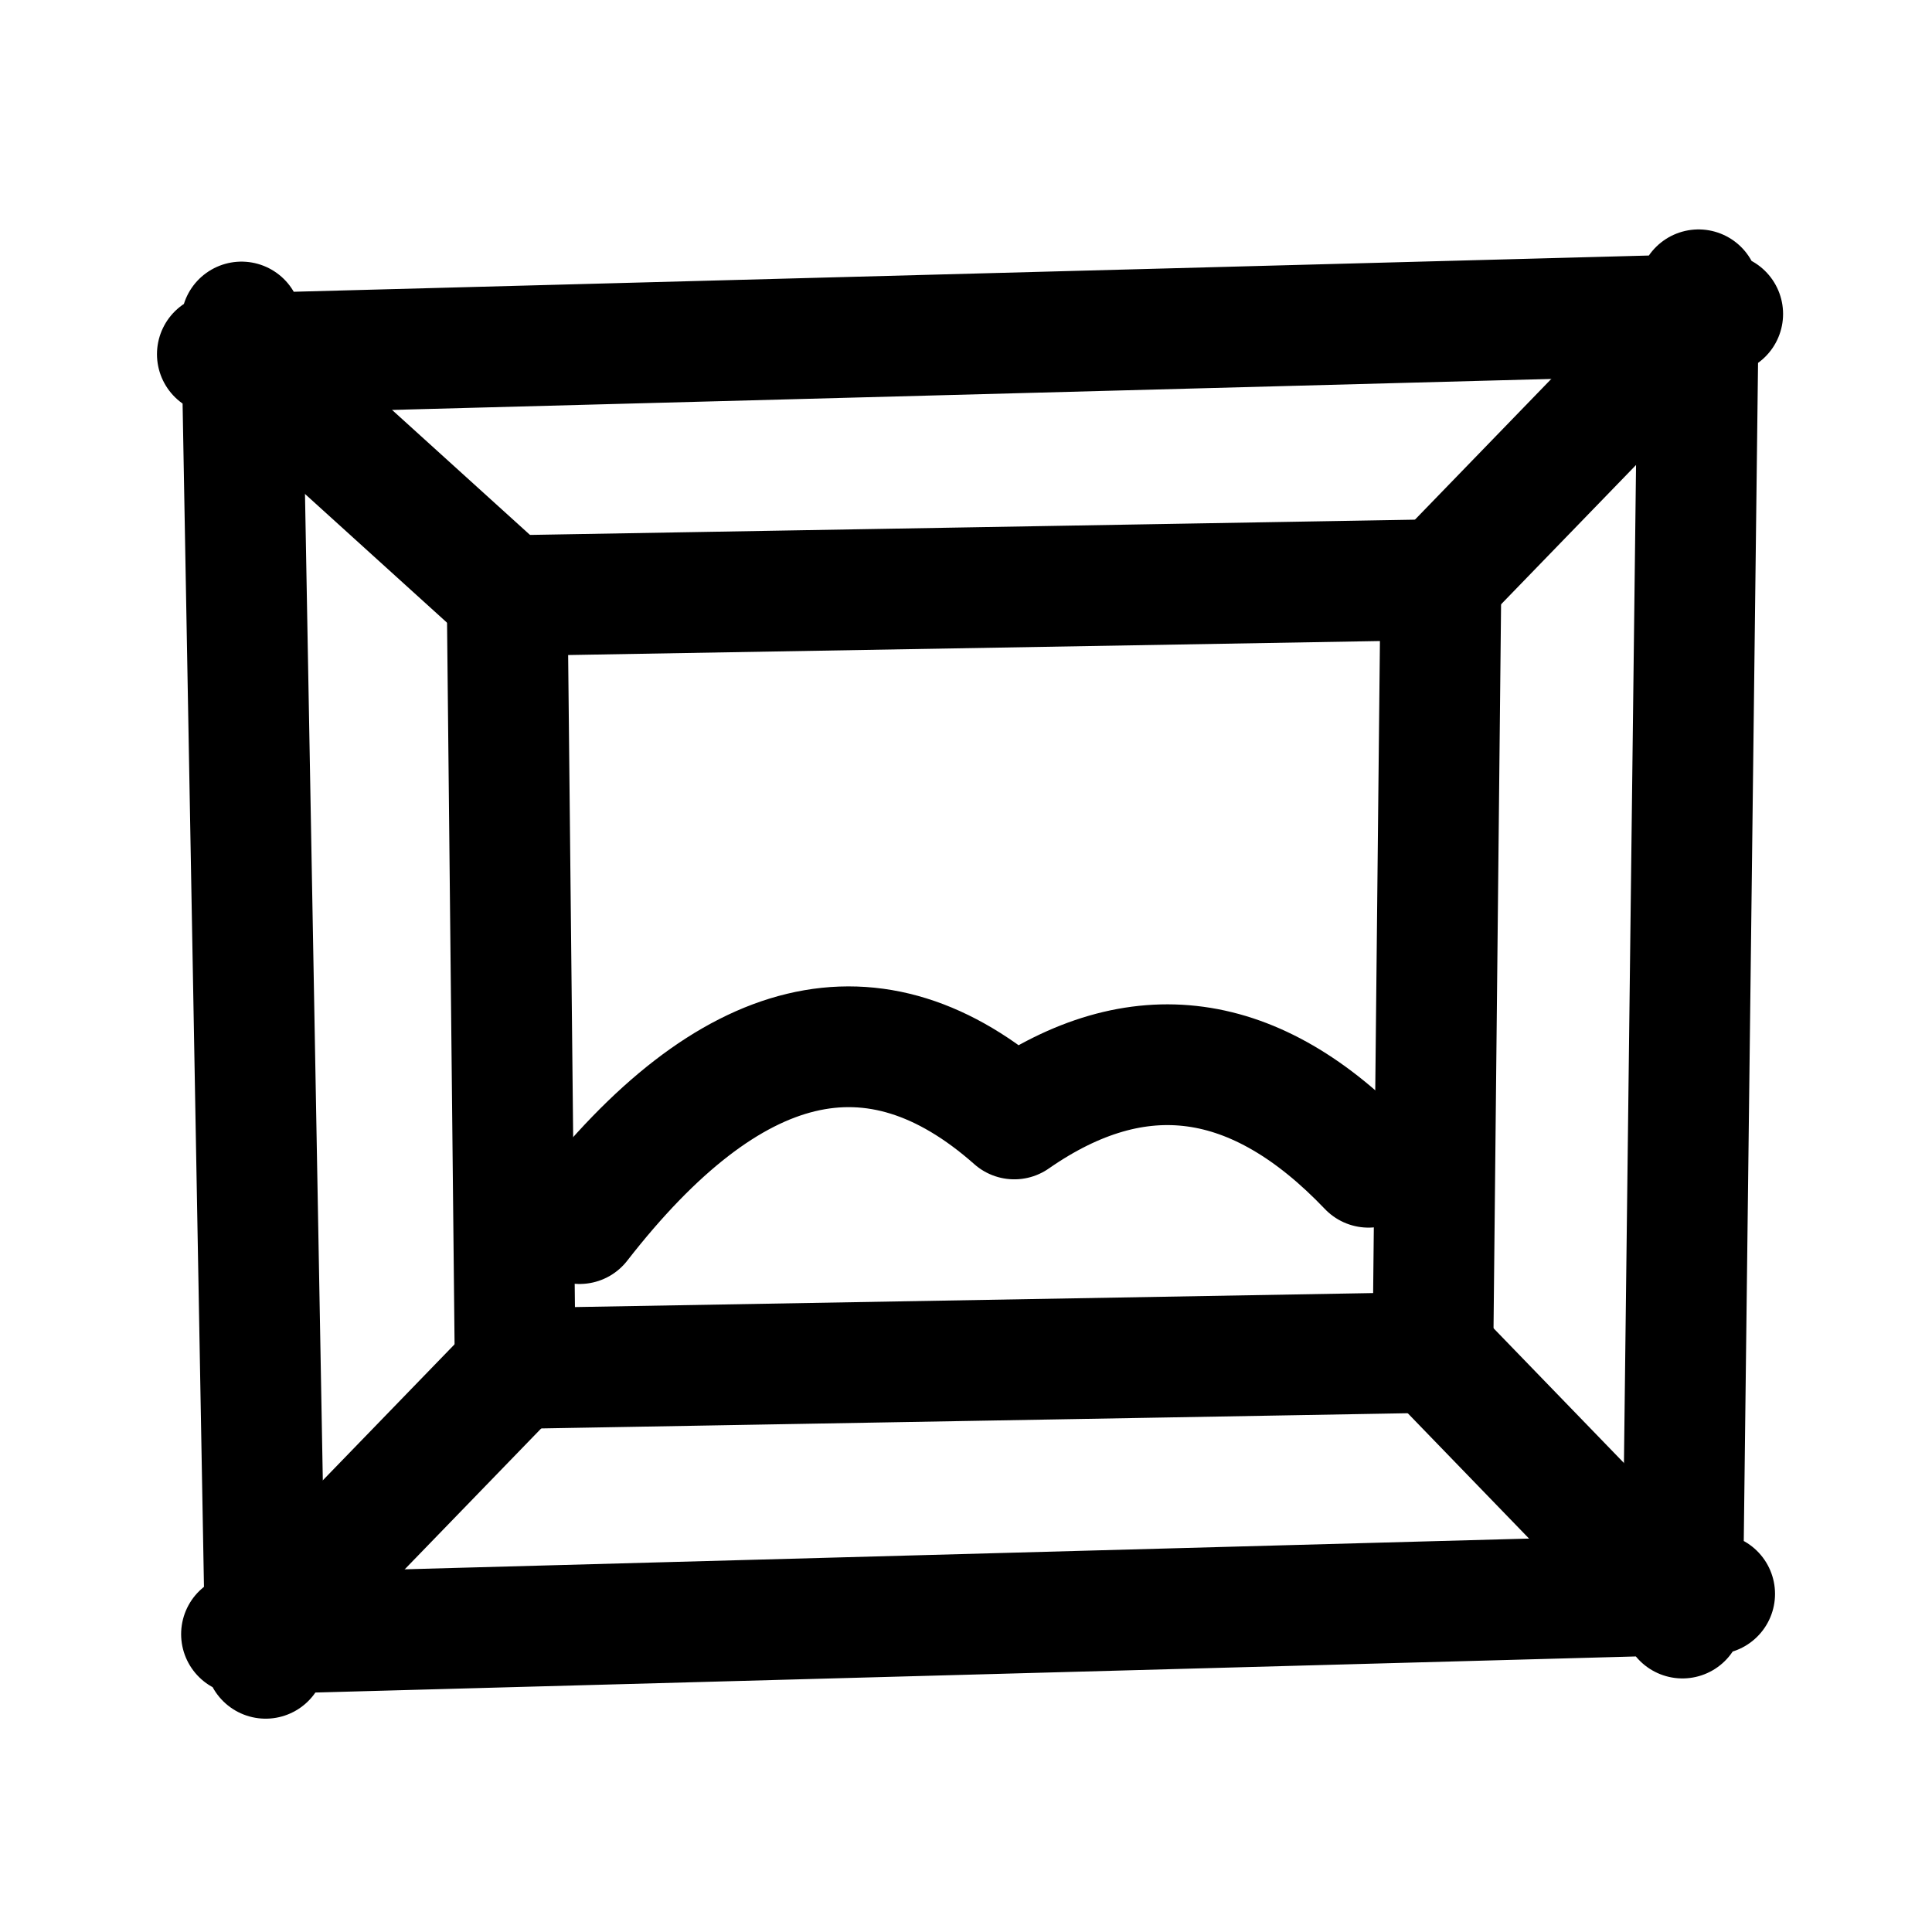
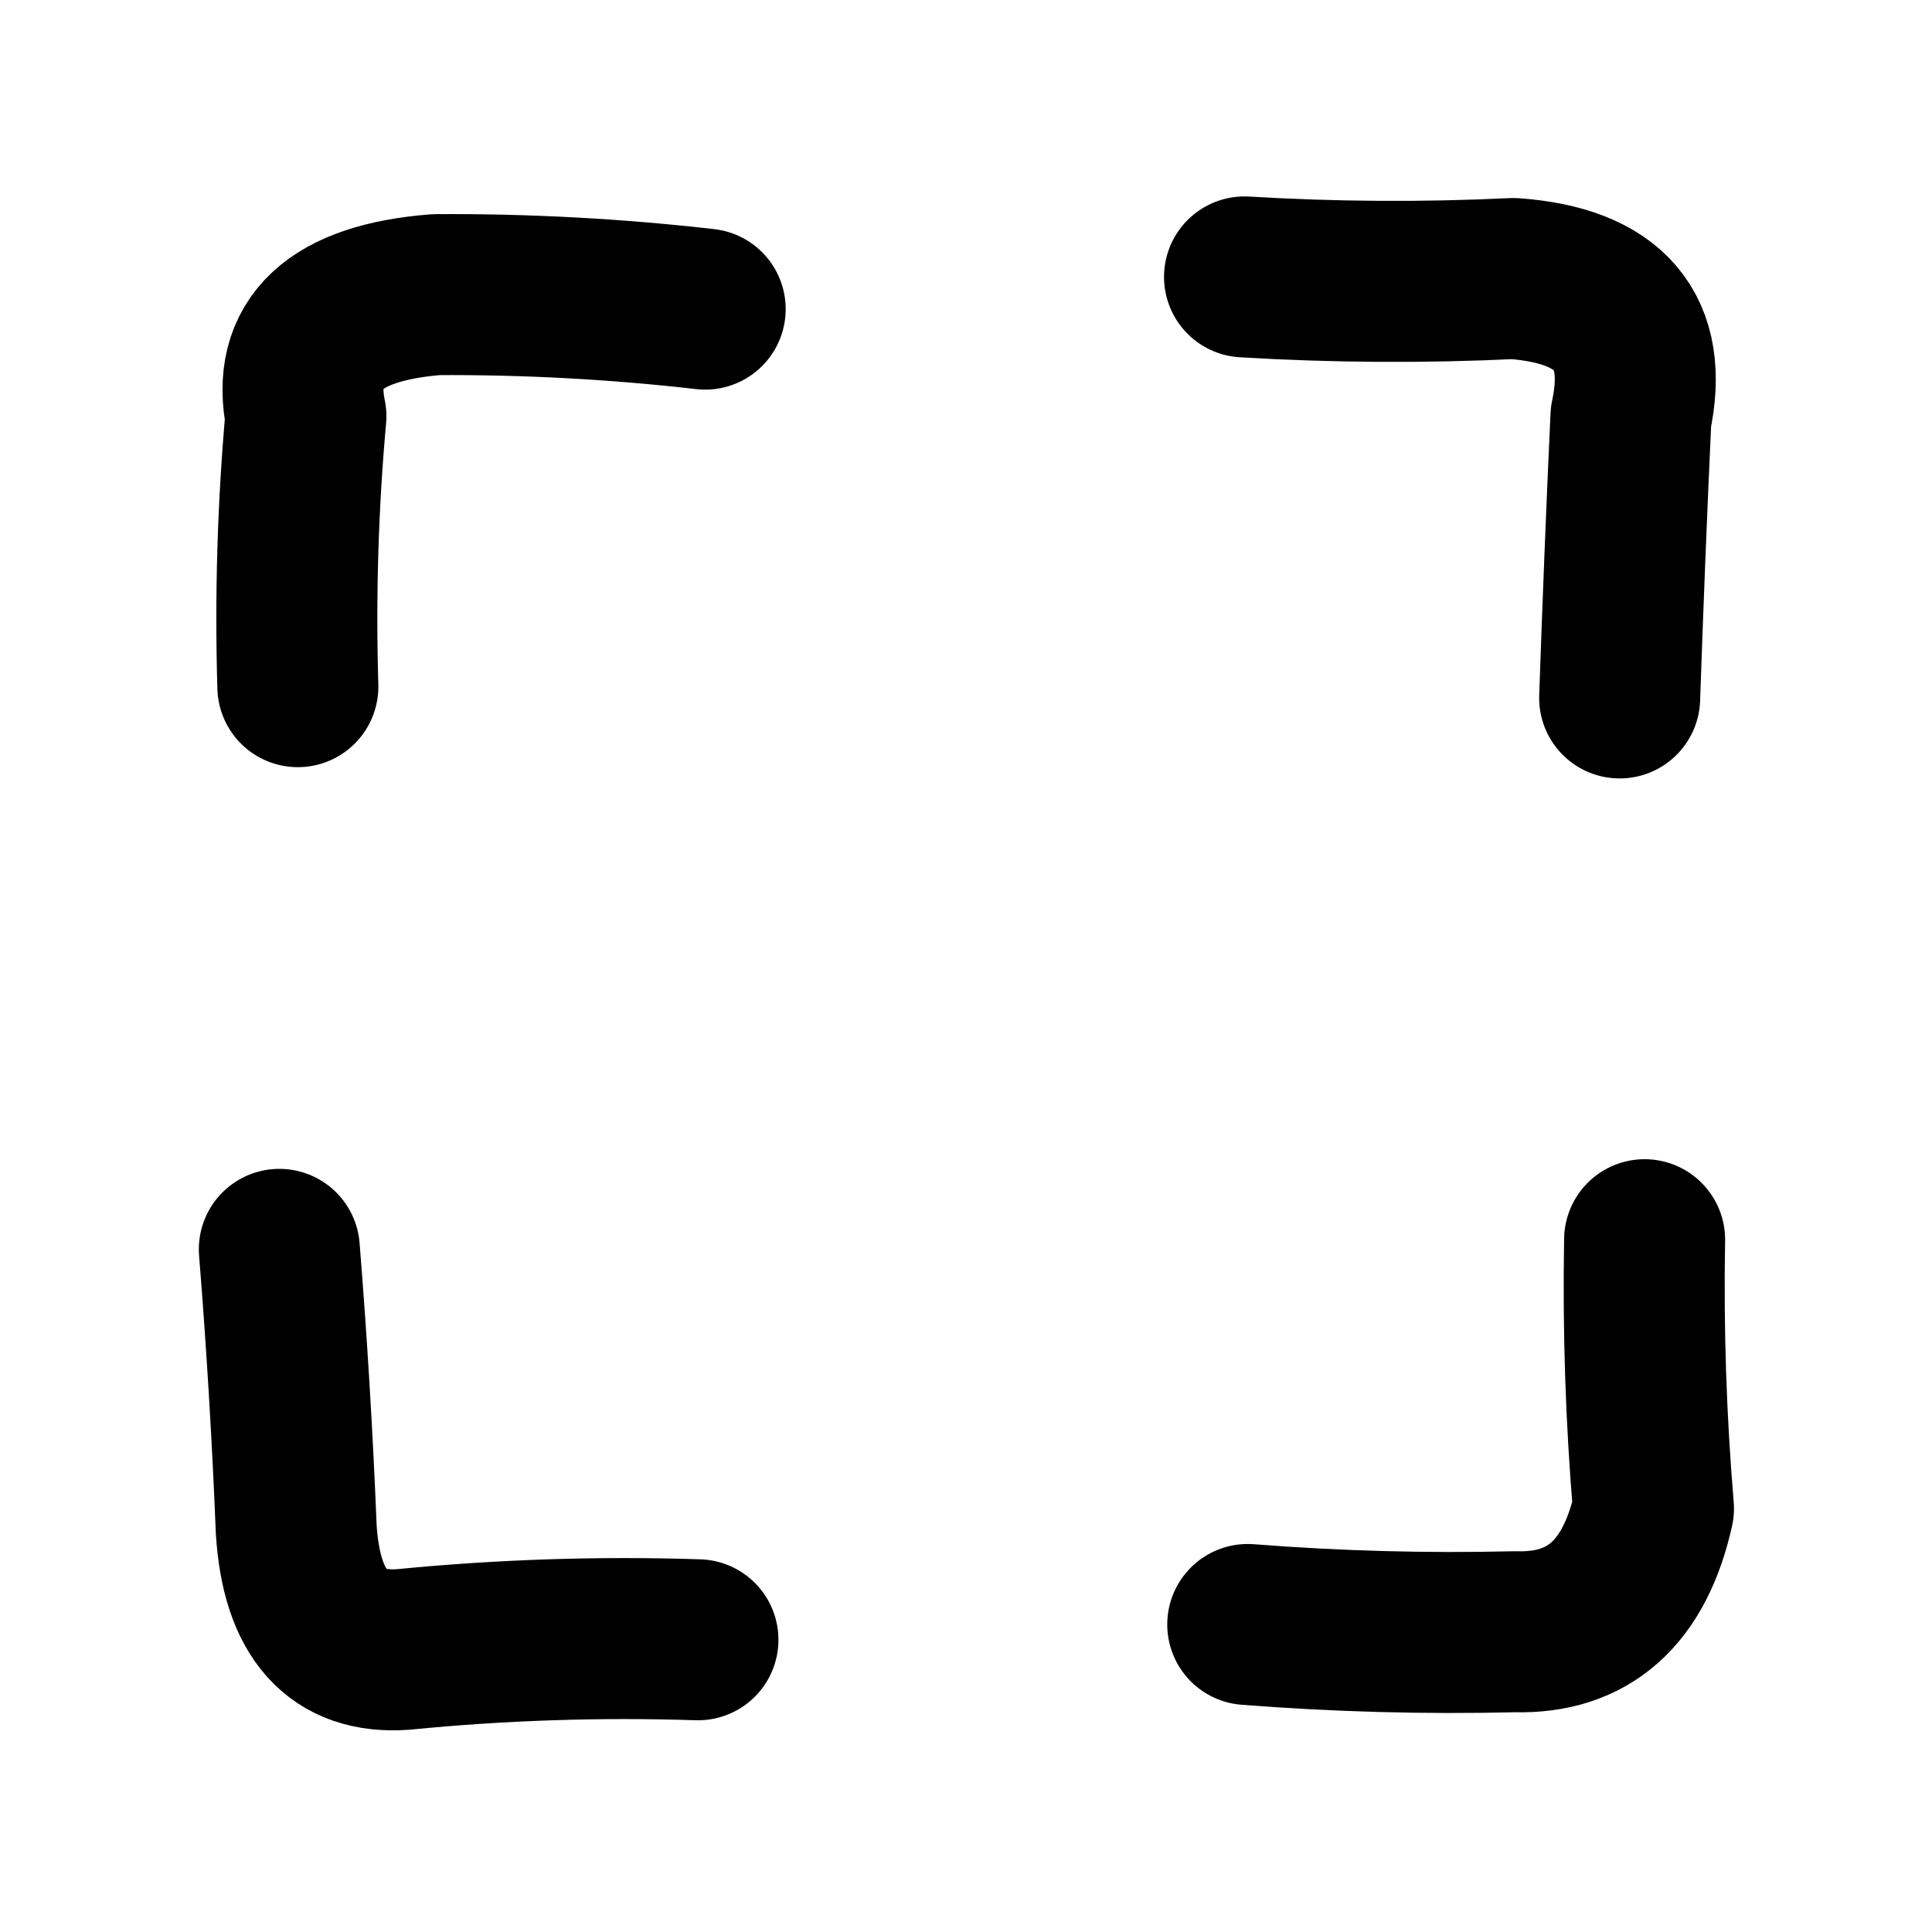
- <svg xmlns="http://www.w3.org/2000/svg" viewBox="0 0 24 24" fill="none" stroke="currentColor" stroke-width="1.5" stroke-linecap="round" stroke-linejoin="round">
-   <path d="M2.7 4.4 L21.4 3.9 M21.1 3.6 L20.9 20.1 M21.3 19.8 L3.0 20.3 M3.3 20.6 L3.0 4.0" />
-   <path d="M6.3 7.4 L17.9 7.2 L17.8 16.8 L6.4 17.0 Z" />
-   <path d="M3.1 4.5 L6.3 7.4 M21.0 4.0 L17.9 7.2 M20.8 19.9 L17.8 16.8 M3.3 20.2 L6.4 17.0" />
-   <path d="M7.2 15.2 Q10.0 11.6 12.6 13.9 Q14.9 12.3 17.0 14.5" />
+ <svg xmlns="http://www.w3.org/2000/svg" viewBox="0 0 24 24" fill="none" stroke="currentColor" stroke-width="2" stroke-linecap="round" stroke-linejoin="round">
+   <path d="M3.7 8.53Q3.65 6.84 3.8 5.17Q3.52 3.81 5.42 3.66Q7.1 3.65 8.76 3.84M15.46 3.44Q17.13 3.54 18.8 3.46Q20.6 3.59 20.26 5.18Q20.18 6.92 20.12 8.67M20.43 15.4Q20.4 17.07 20.54 18.74Q20.19 20.31 18.82 20.27Q17.16 20.31 15.5 20.18M8.67 20.37Q6.84 20.31 5.01 20.49Q3.78 20.58 3.68 19Q3.61 17.26 3.47 15.52" />
</svg>
